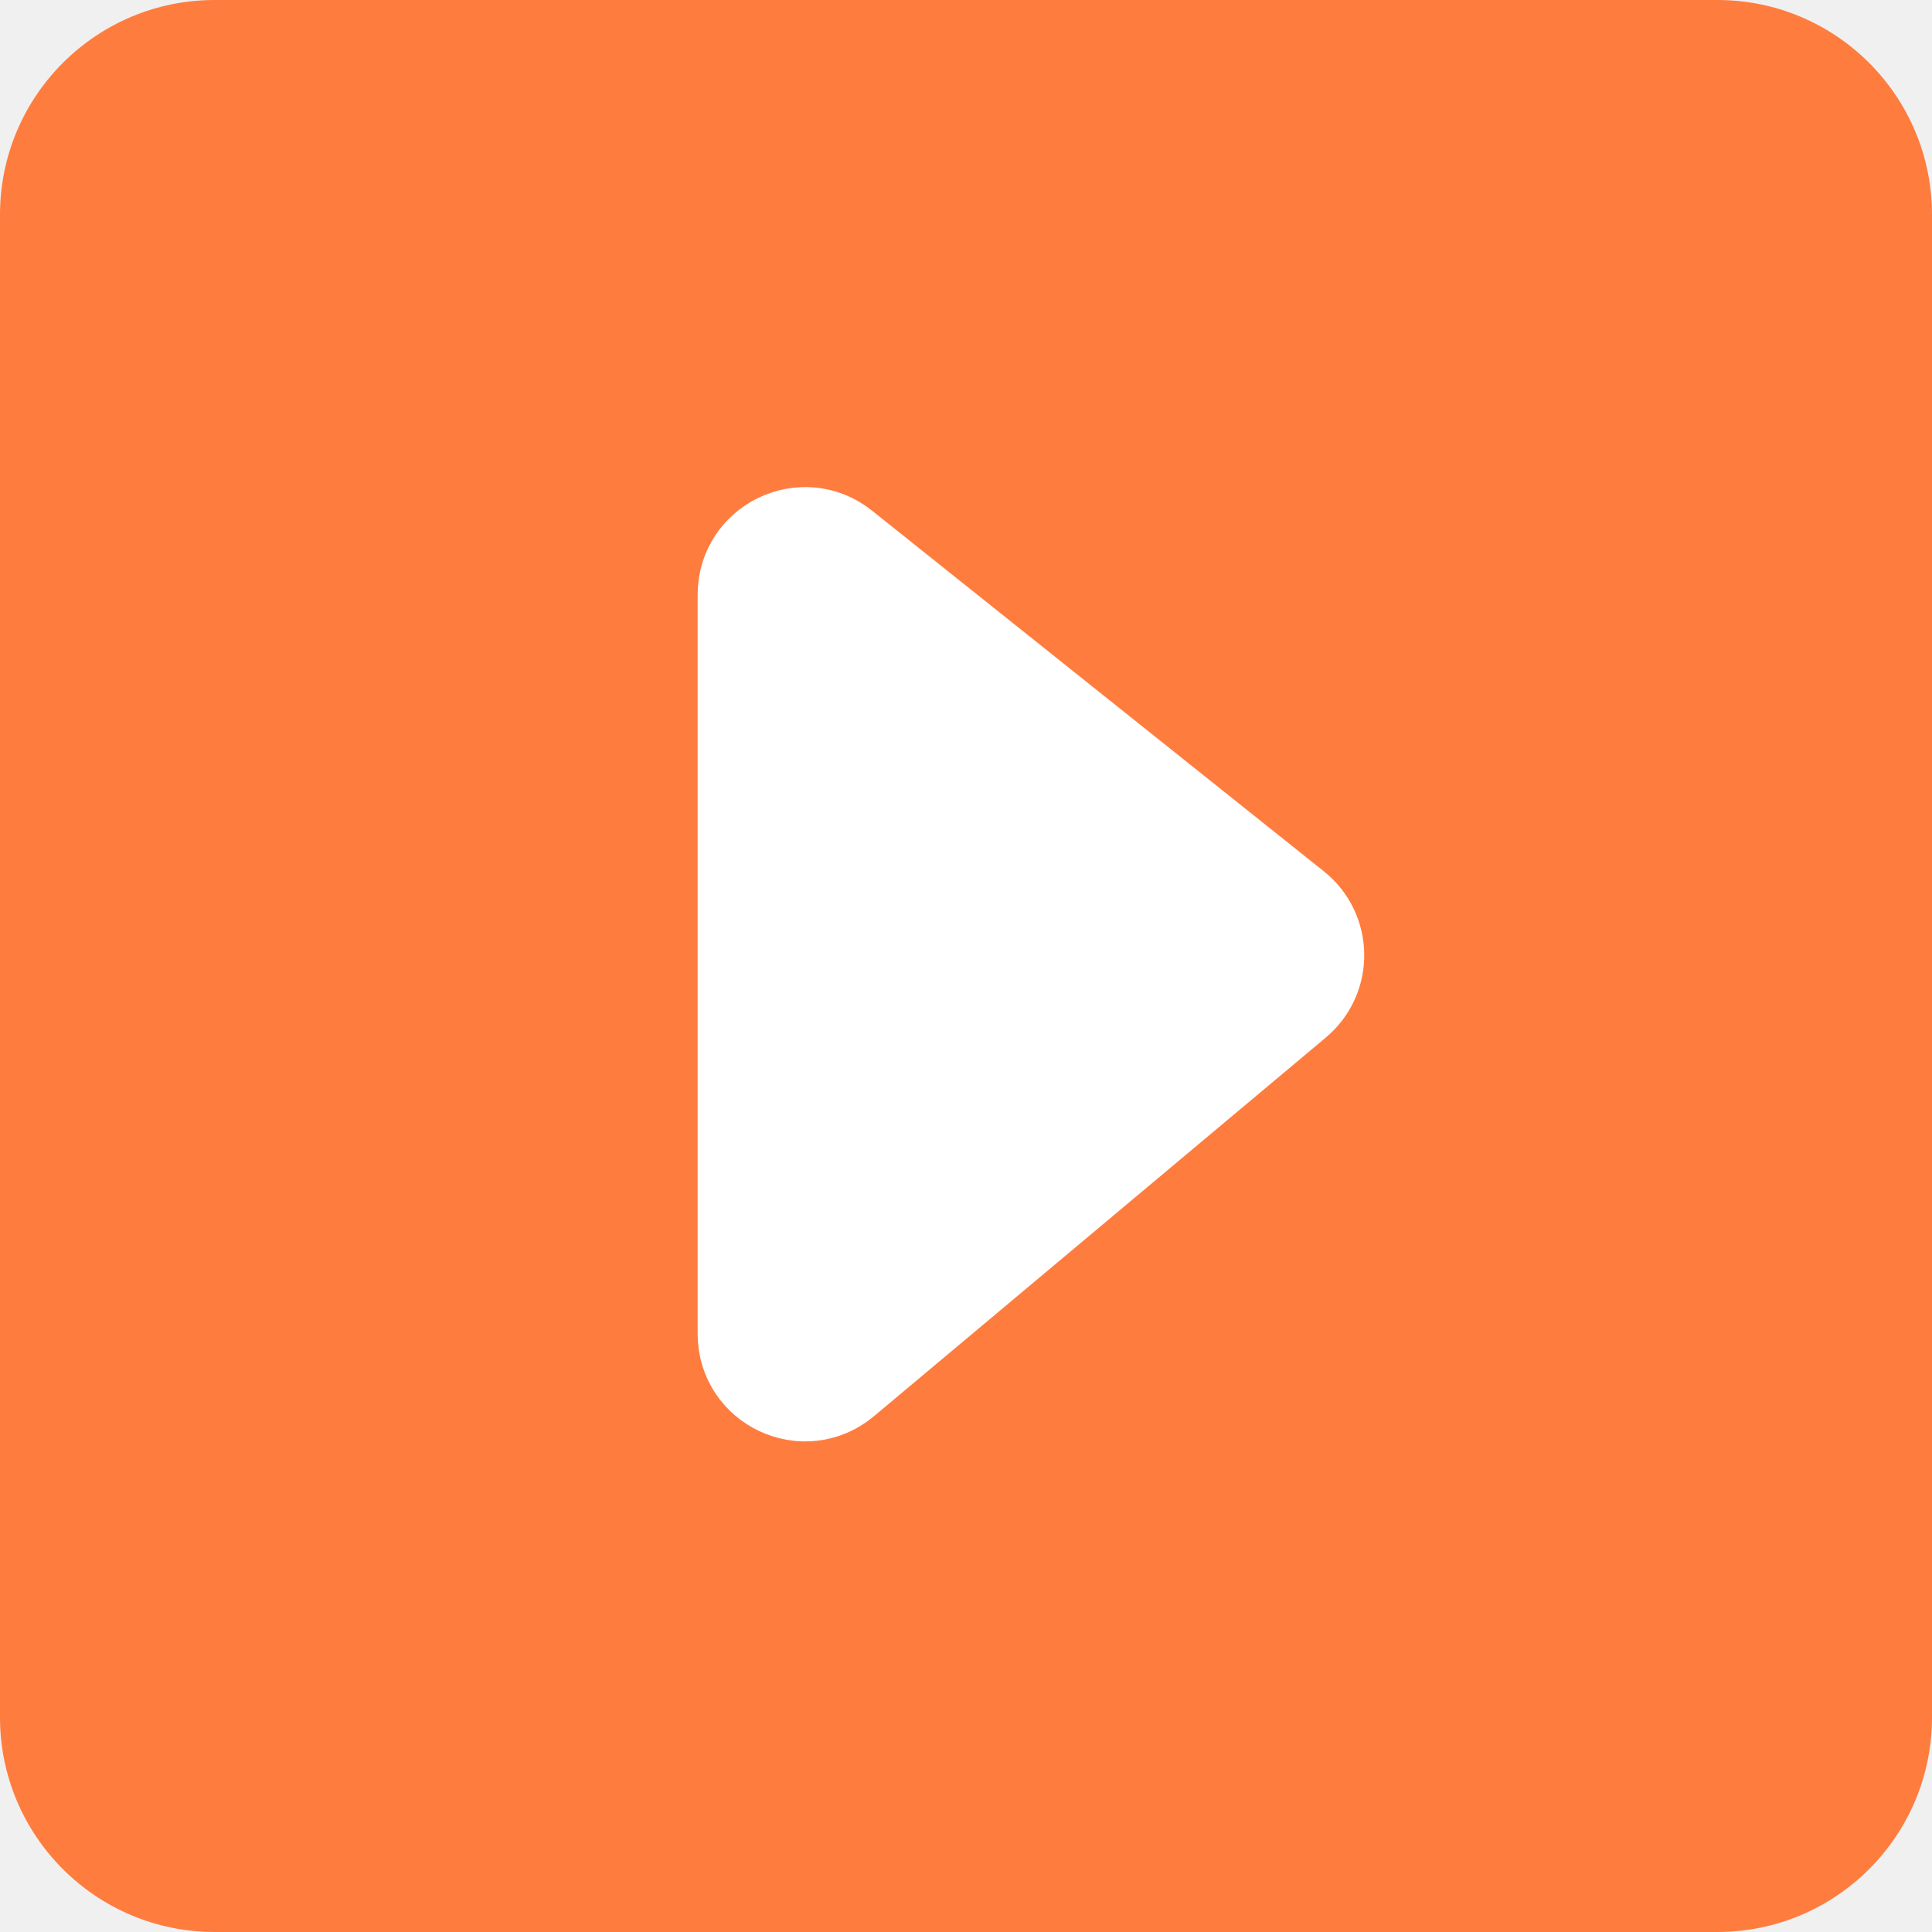
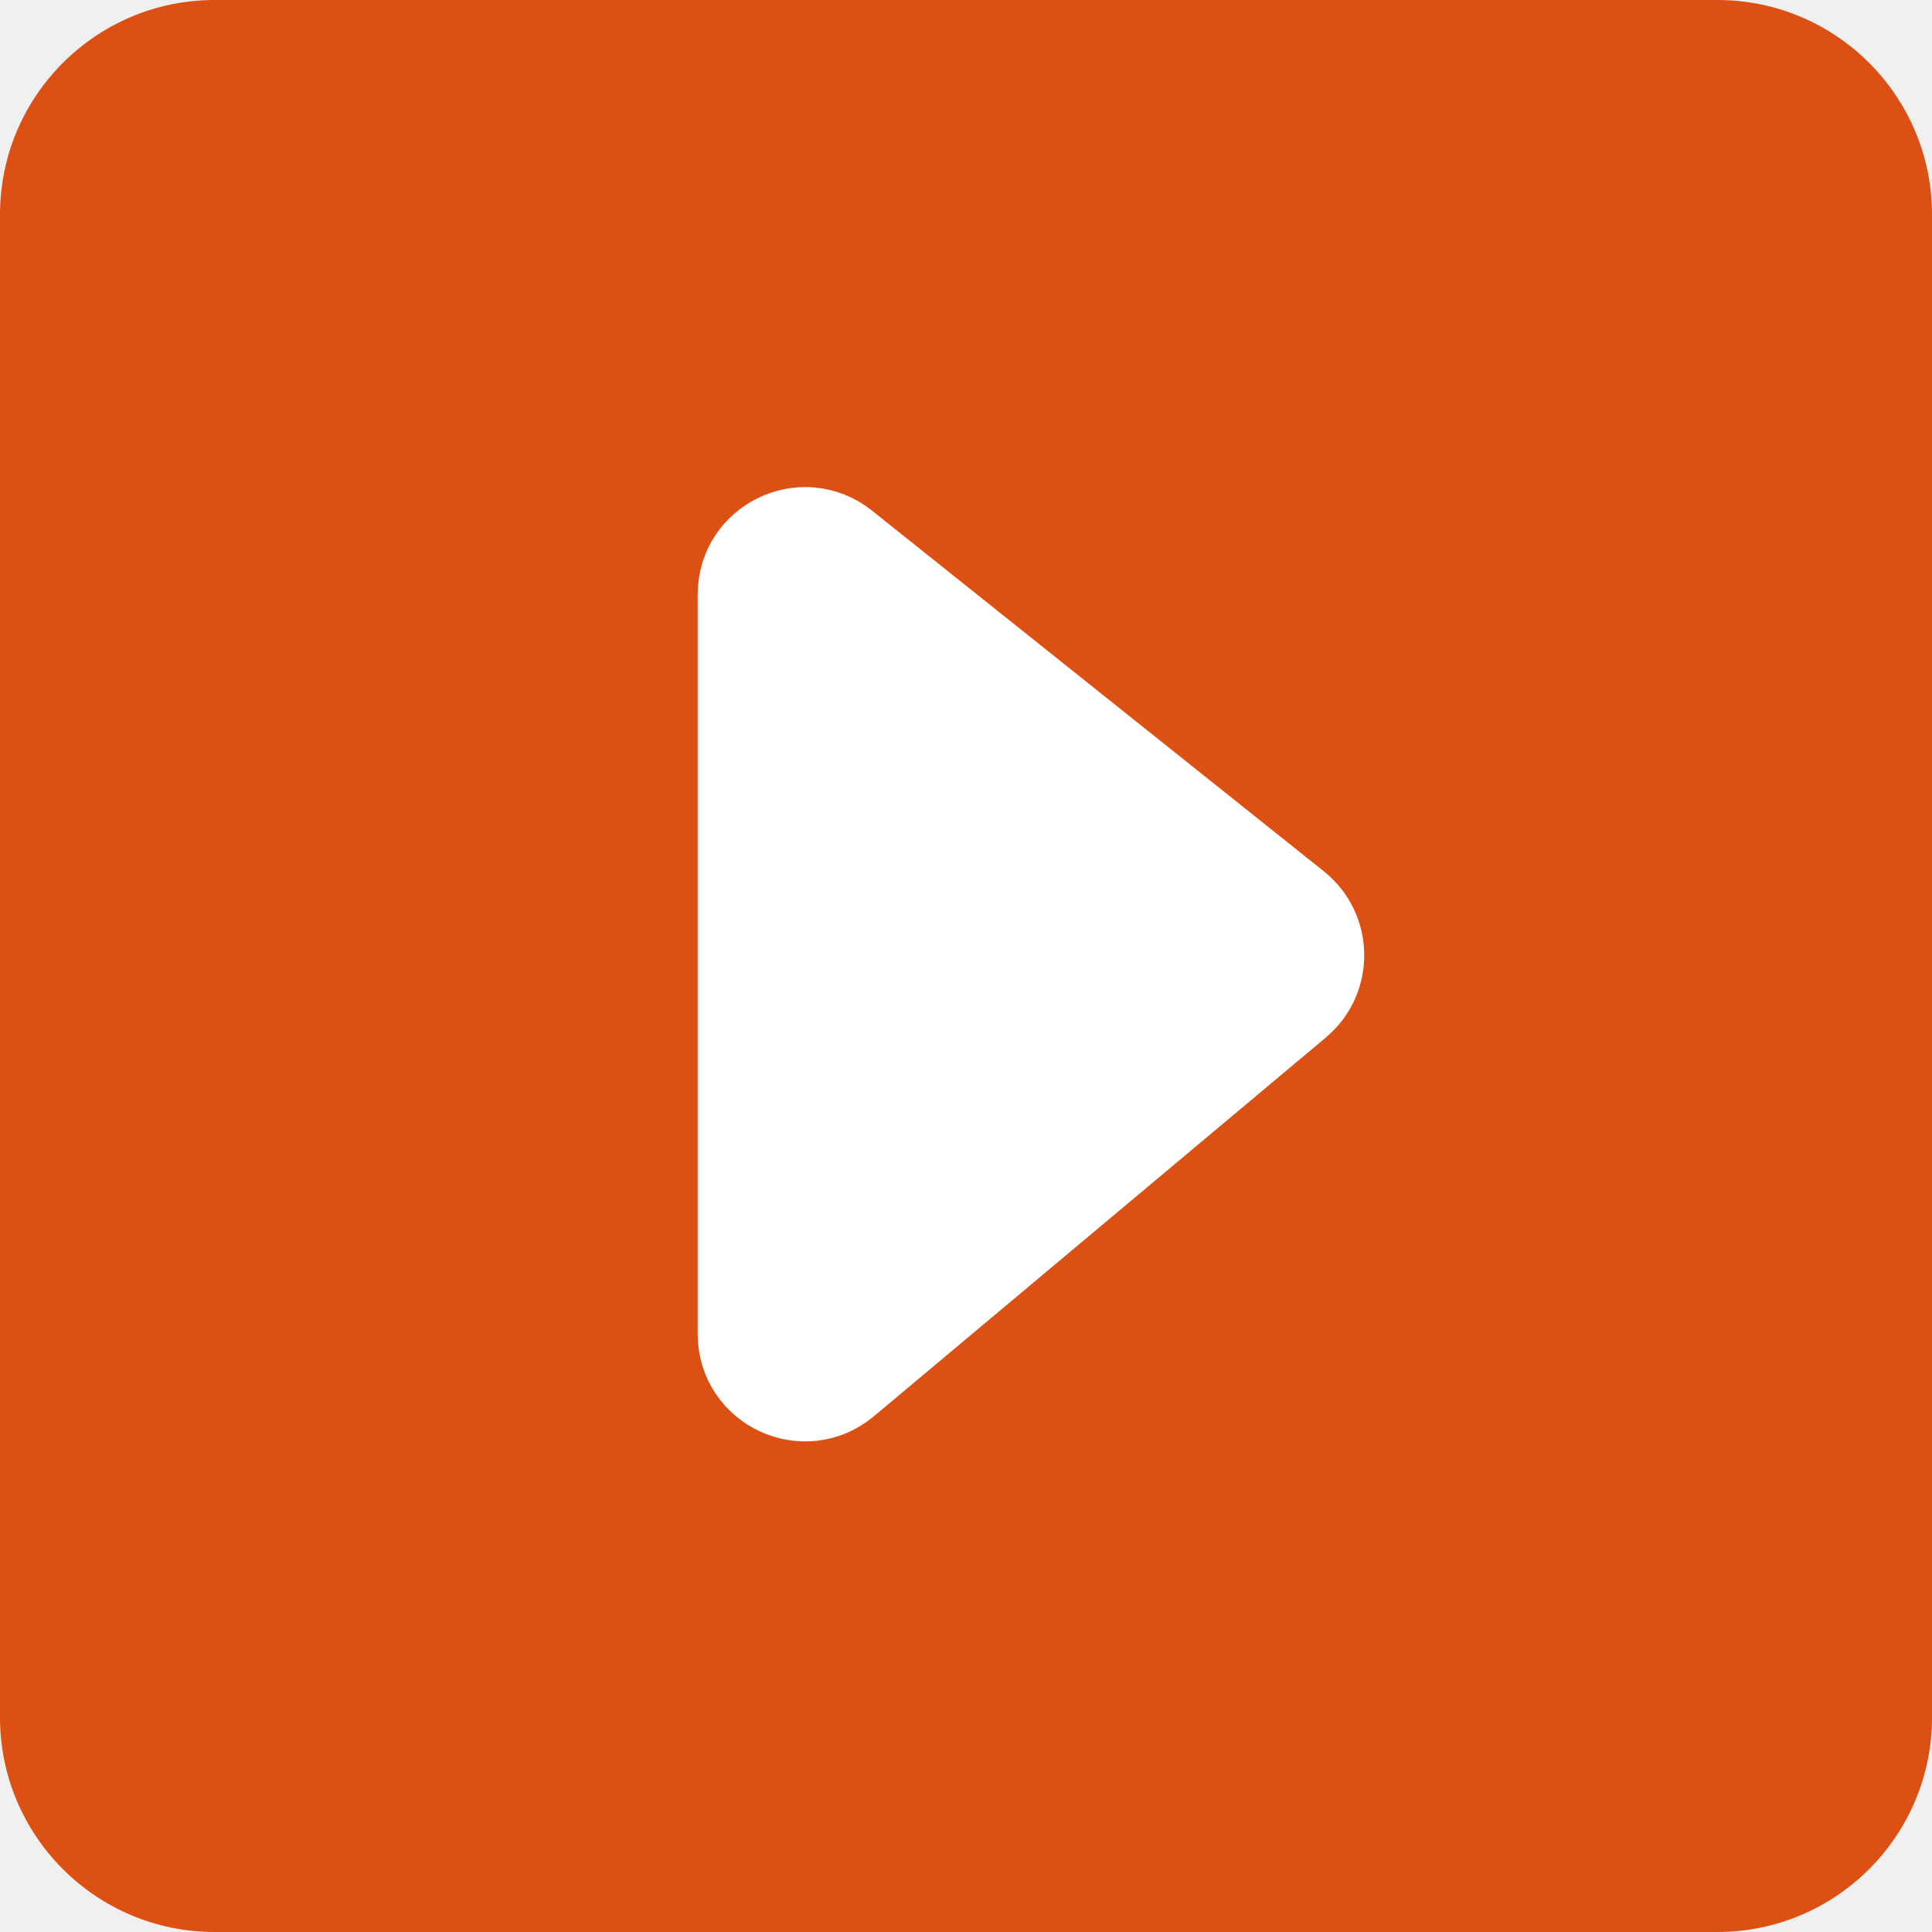
<svg xmlns="http://www.w3.org/2000/svg" width="36" height="36" viewBox="0 0 36 36" fill="none">
-   <rect x="36" width="36" height="36" rx="4" transform="rotate(90 36 0)" fill="#FF7C3F" />
+   <rect x="36" y="1.57361e-06" width="36" height="36" rx="4" transform="rotate(90 36 1.57361e-06)" fill="#DD5013" />
  <path d="M24.063 18.566L15.642 25.623C14.992 26.169 14 25.706 14 24.857L14 11.078C14 10.24 14.969 9.773 15.624 10.296L24.045 17.018C24.538 17.412 24.547 18.16 24.063 18.566Z" fill="white" stroke="white" stroke-width="2" stroke-linejoin="round" />
</svg>
